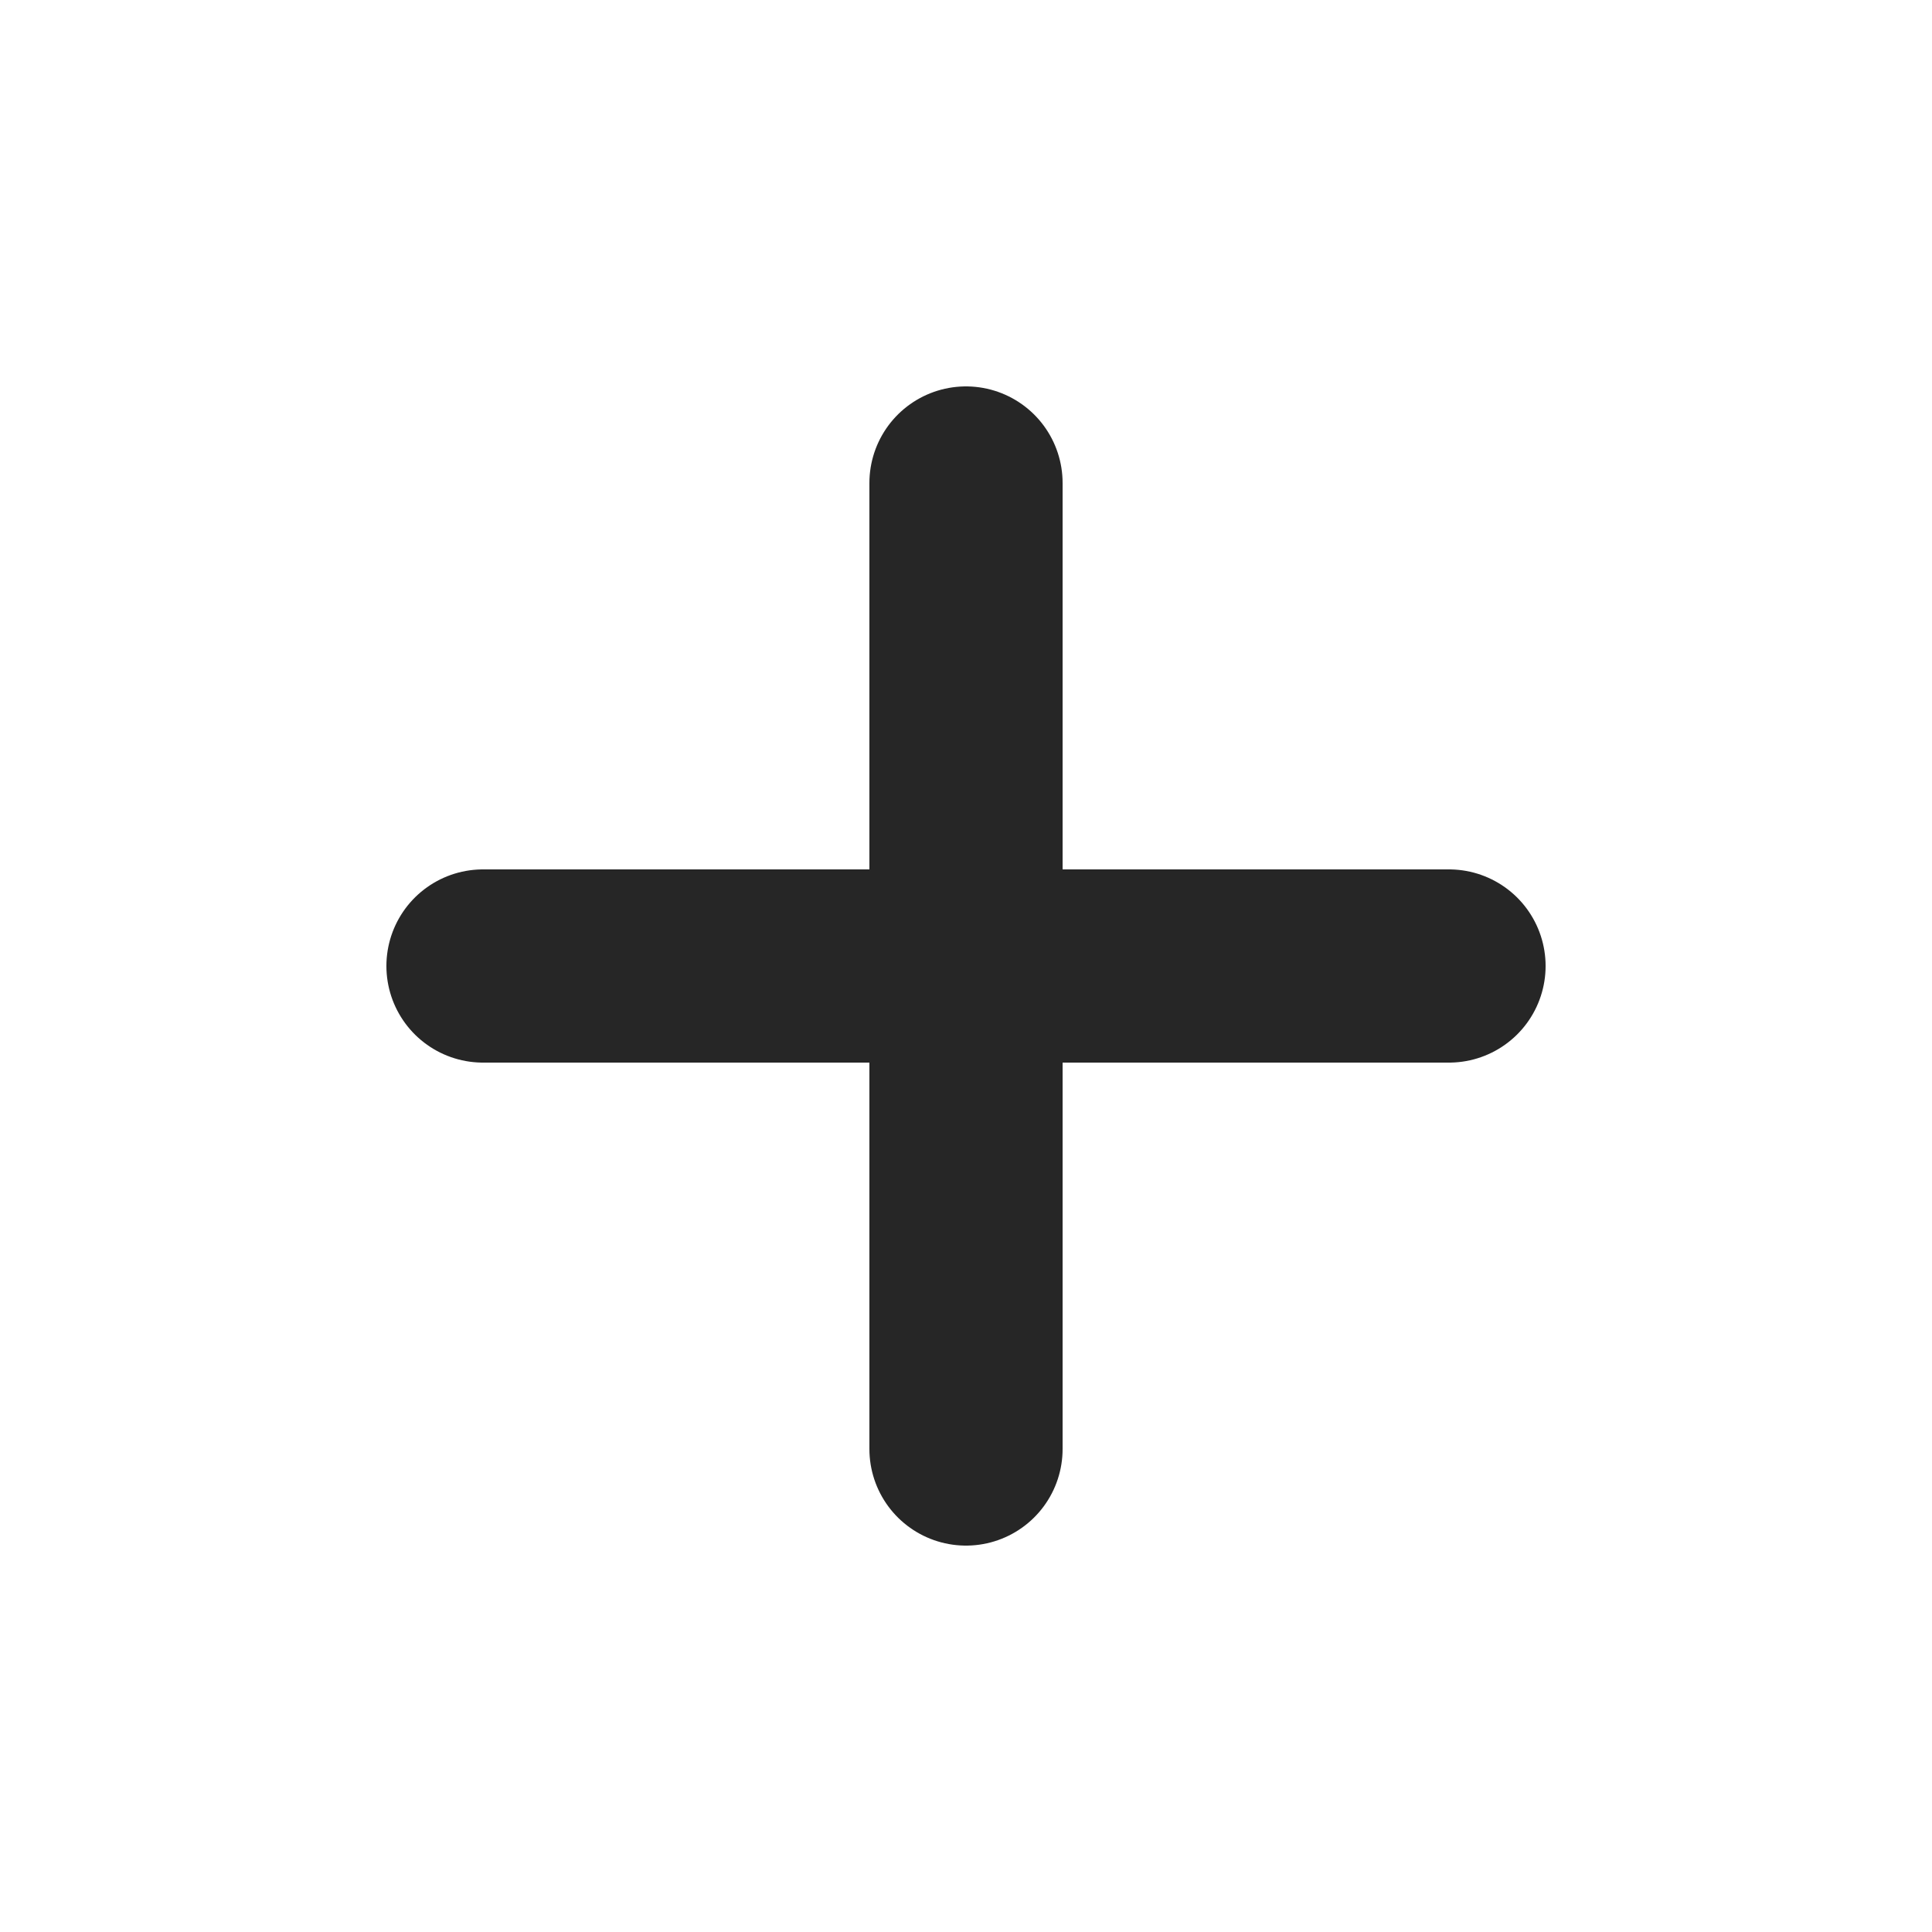
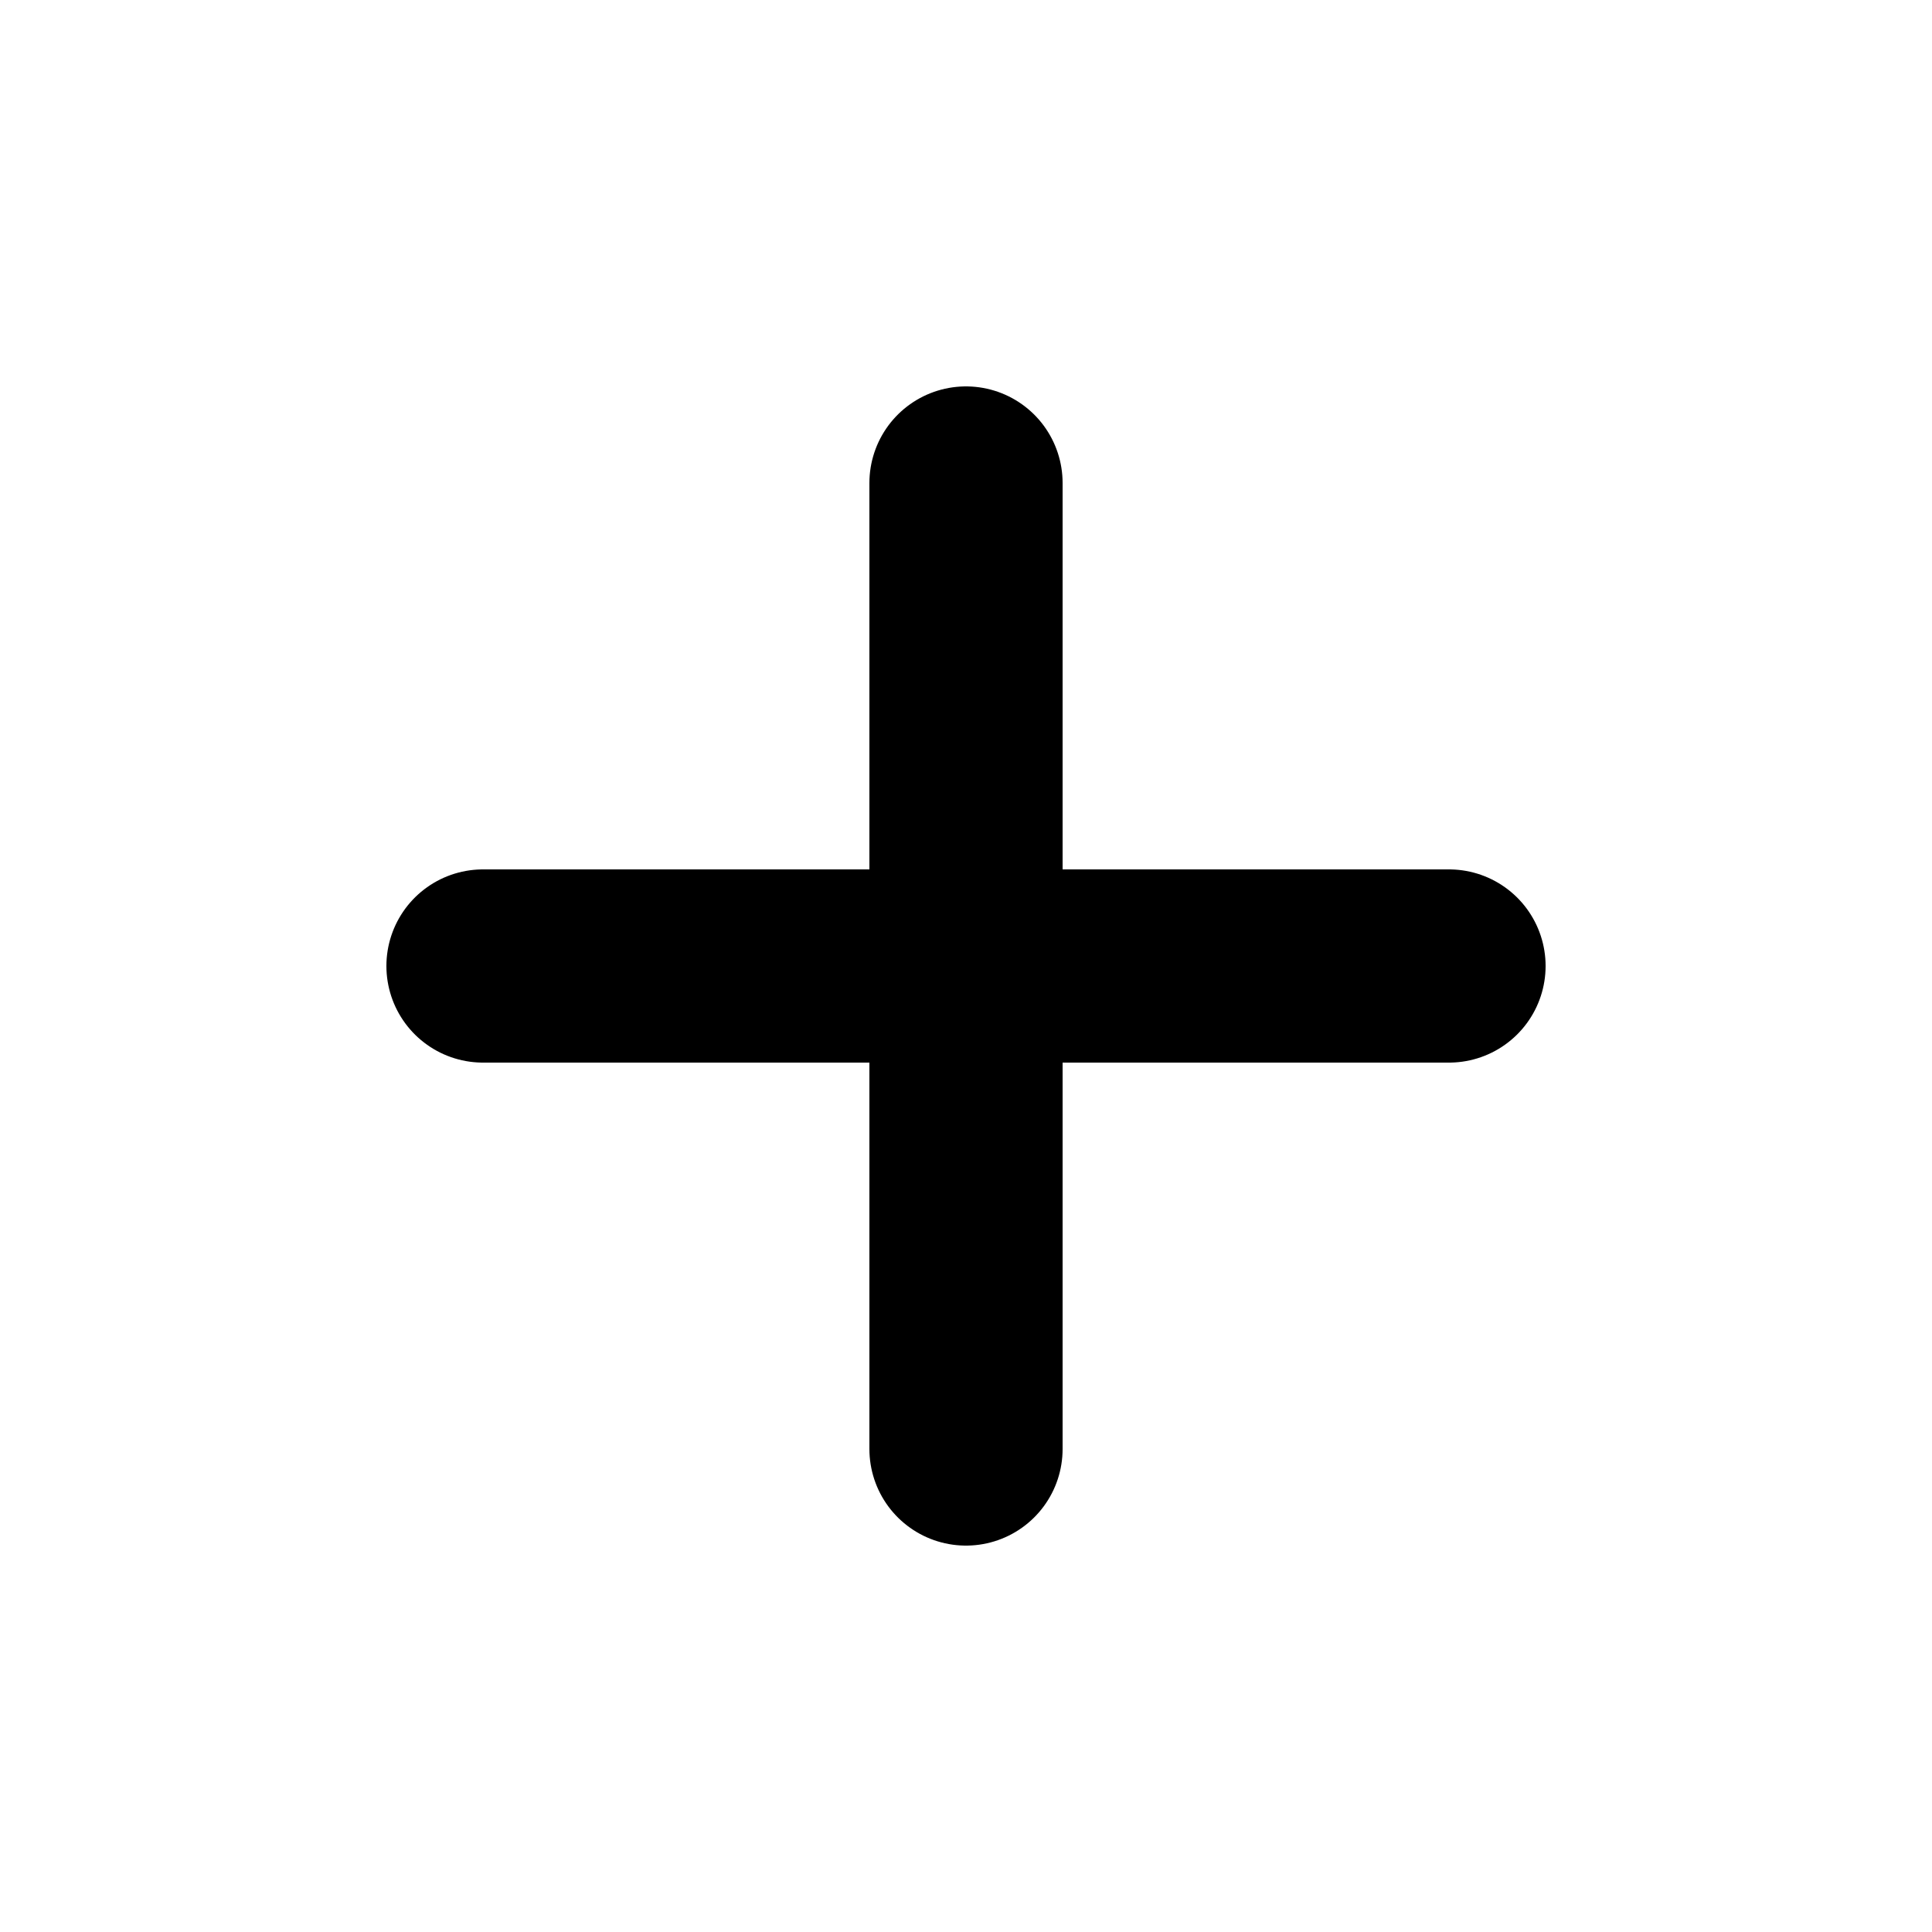
- <svg xmlns="http://www.w3.org/2000/svg" width="20" height="20" viewBox="0 0 20 20" fill="none">
-   <g id="Icon">
-     <path id="Vector" d="M5 10H10M15 10H10M10 10V5M10 10V15" stroke="#262626" stroke-width="2" stroke-linecap="round" stroke-linejoin="round" />
-   </g>
+ <svg xmlns="http://www.w3.org/2000/svg" version="1.1" width="32" height="32" viewBox="0 0 32 32">
+   <path fill="none" stroke-linejoin="round" stroke-linecap="round" stroke-miterlimit="4" stroke-width="3.2" stroke="#000" d="M8 16h8M24 16h-8M16 16v-8M16 16v8" />
</svg>
